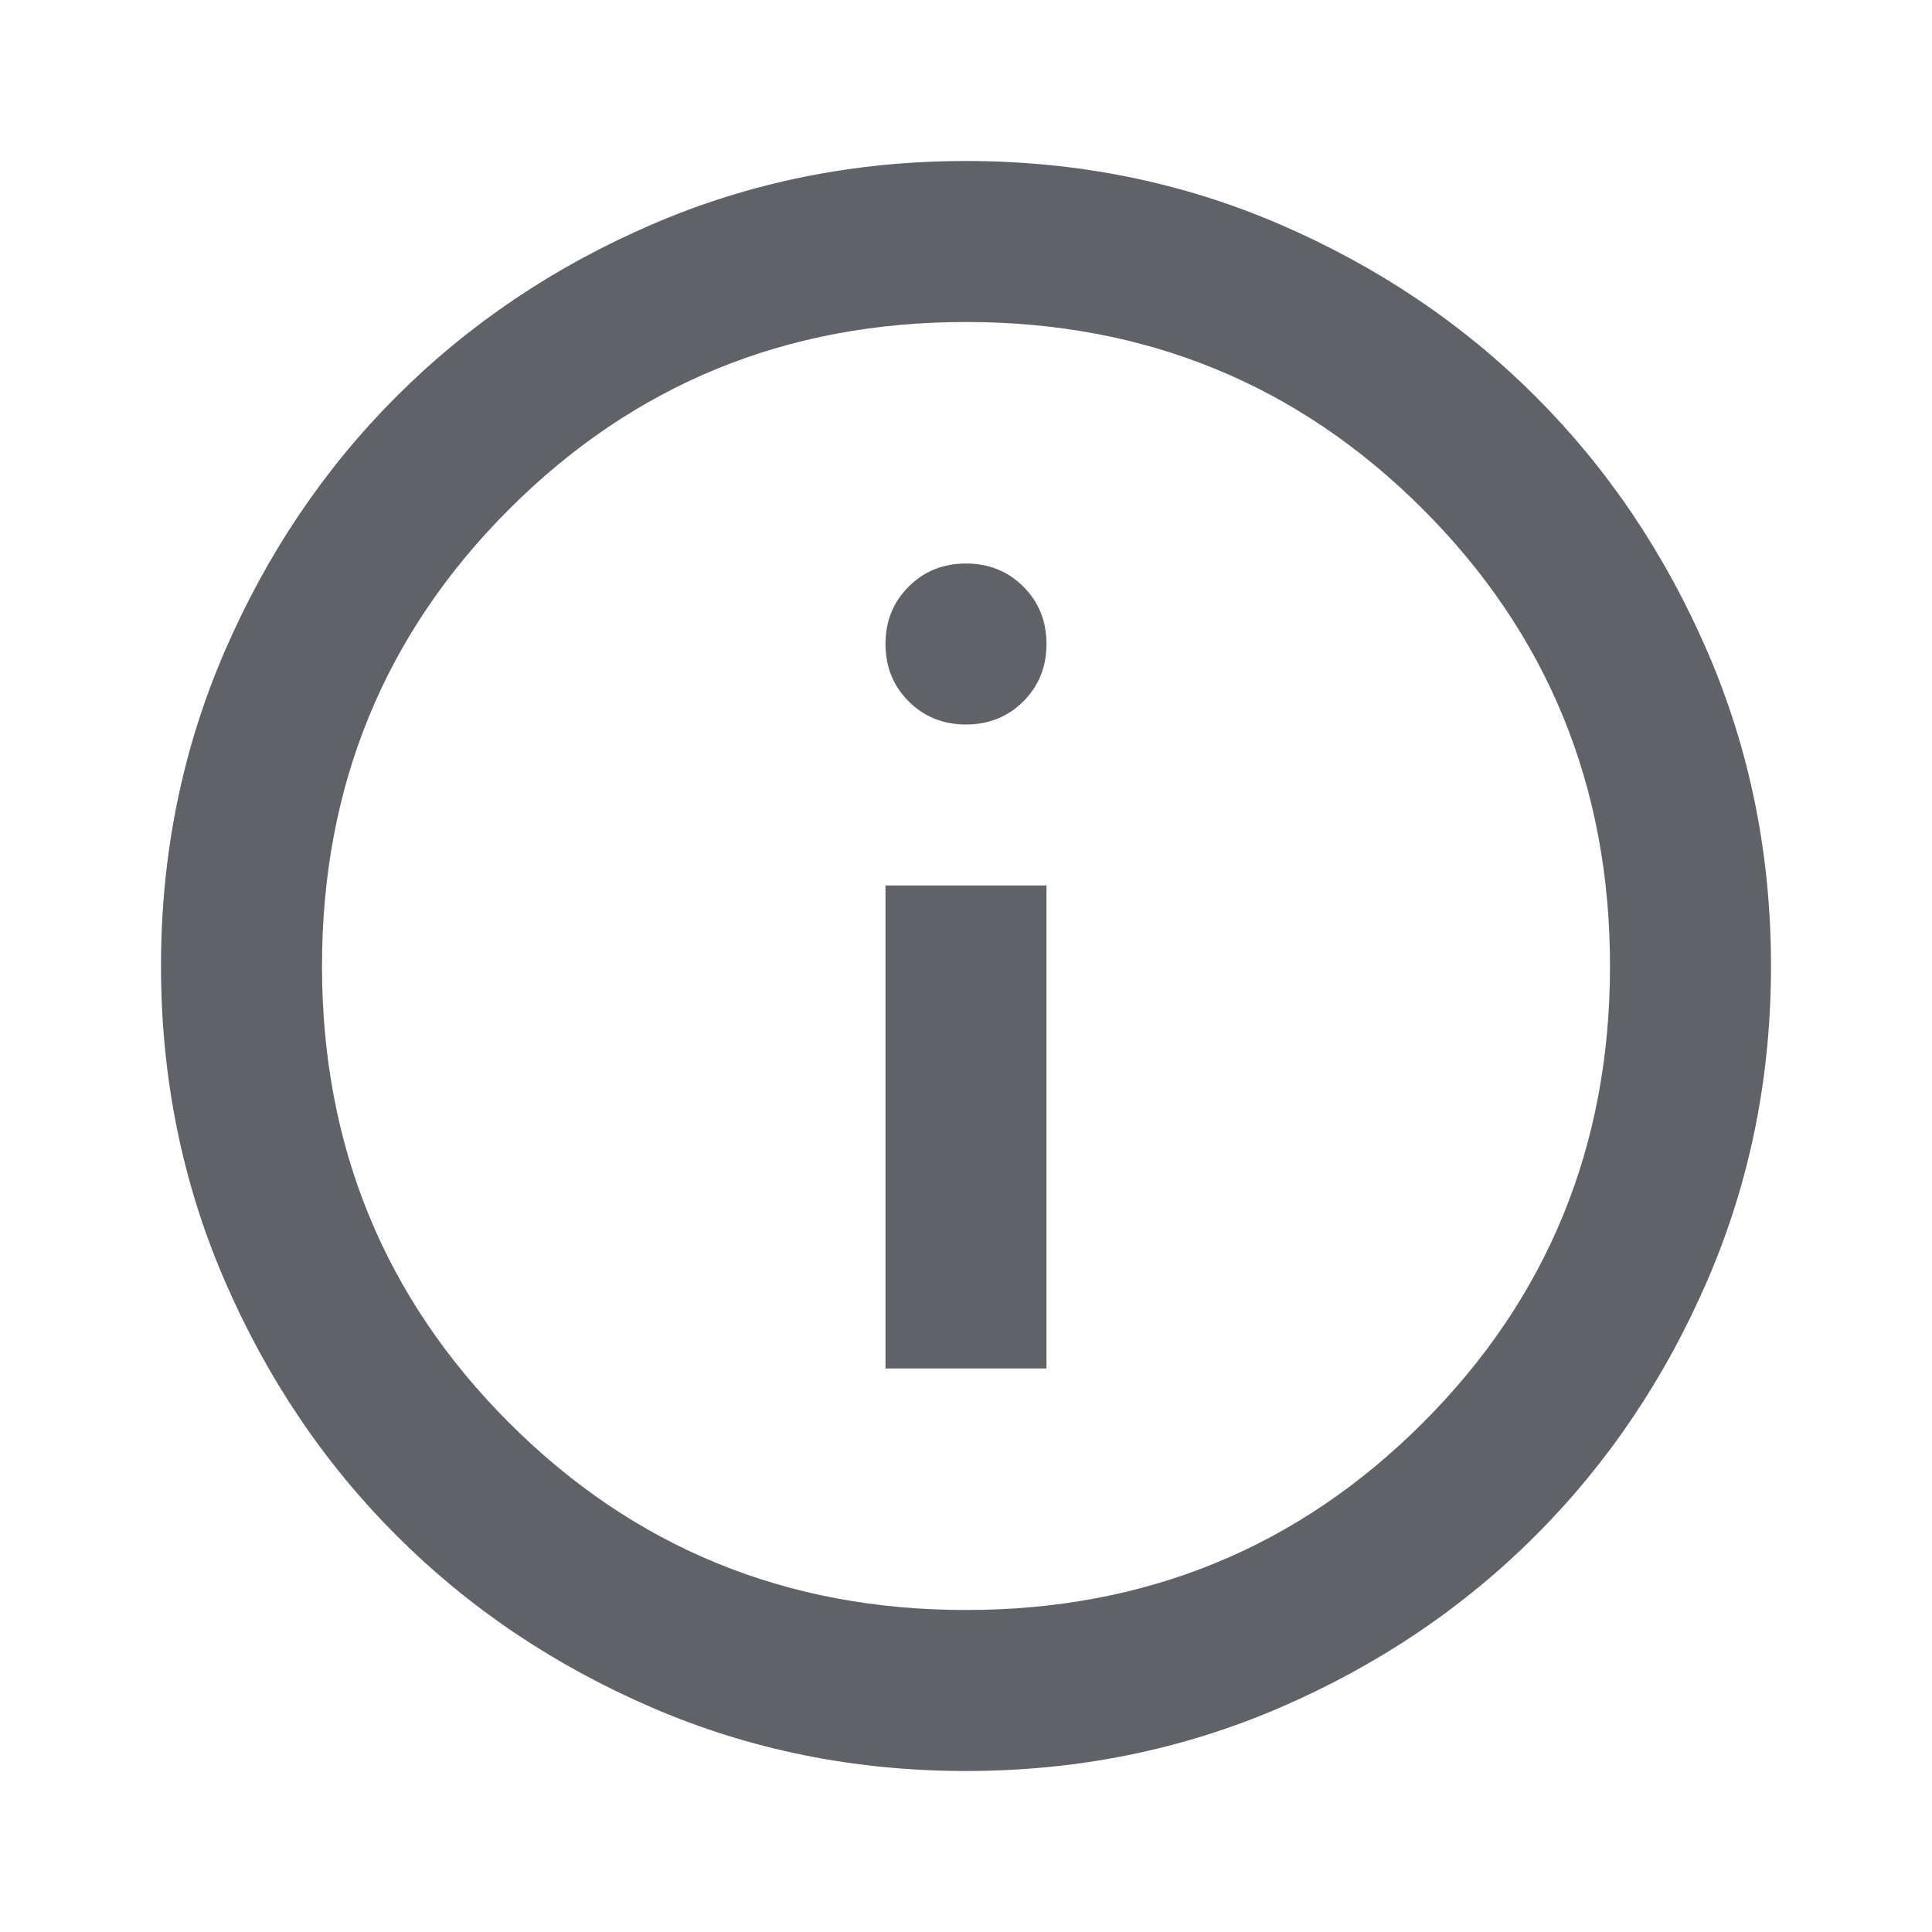
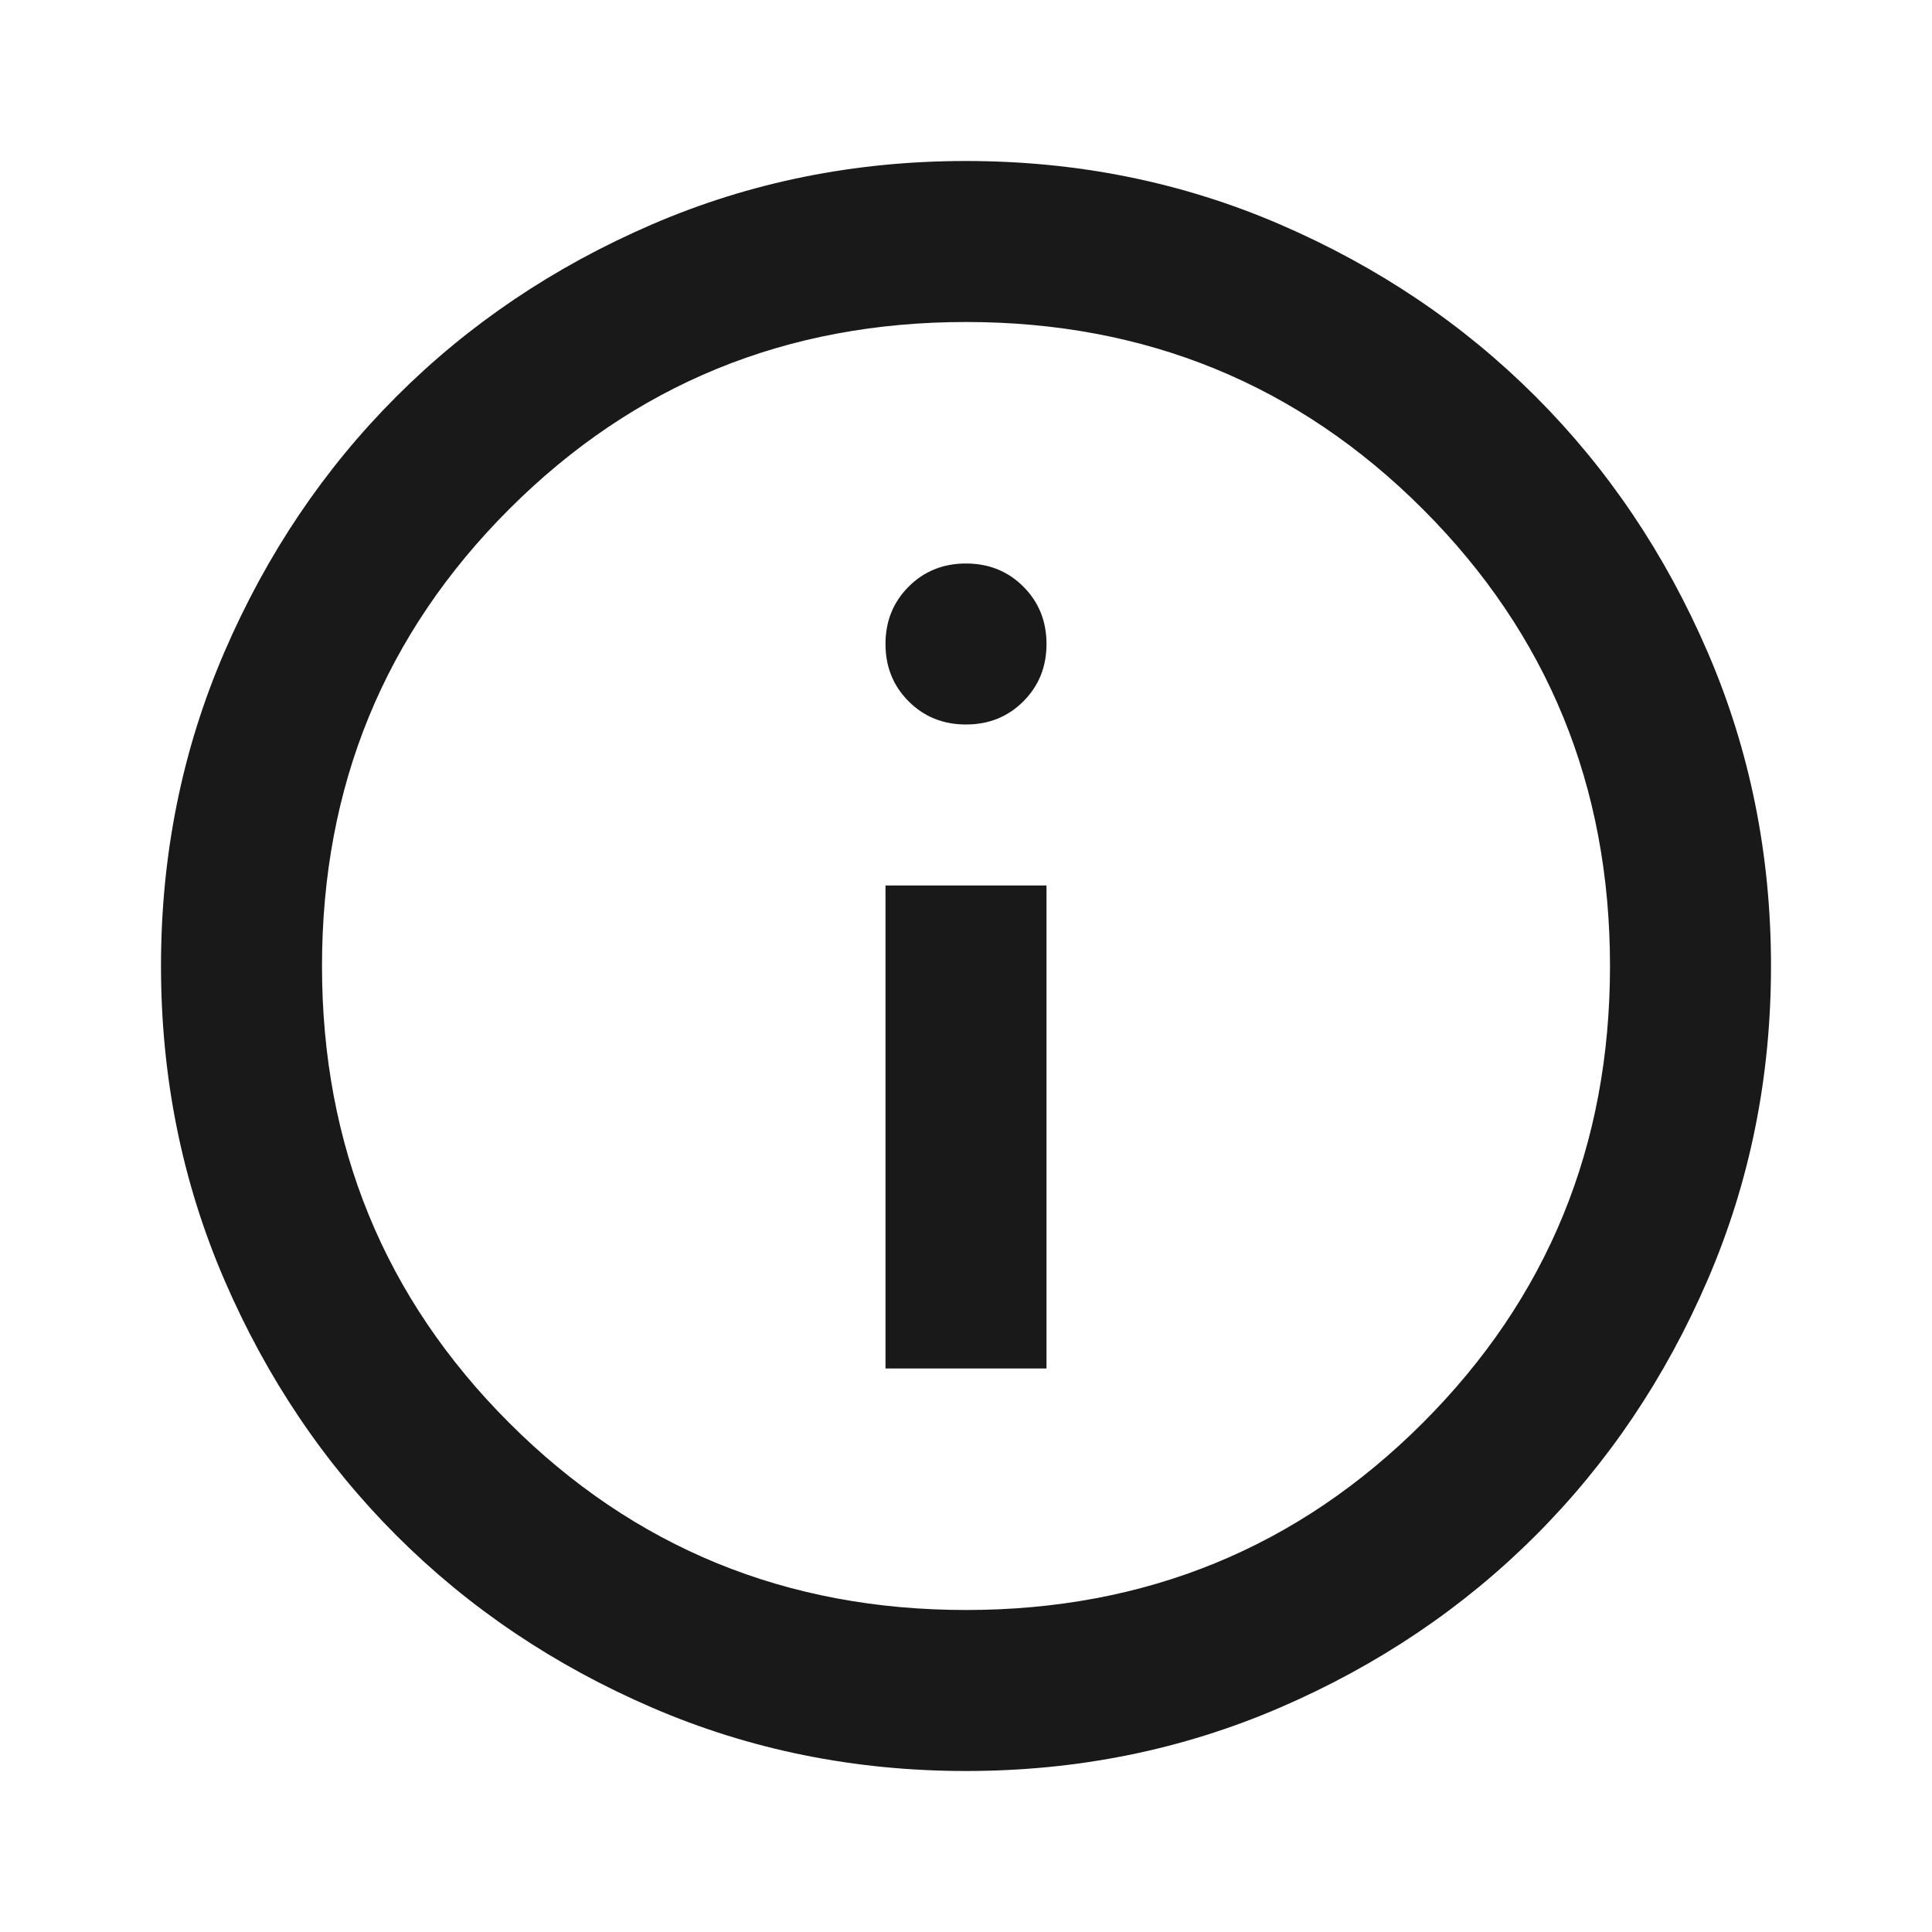
- <svg xmlns="http://www.w3.org/2000/svg" height="24px" viewBox="0 -960 960 960" width="24px" fill="#5f6368">
+ <svg xmlns="http://www.w3.org/2000/svg" height="32px" viewBox="0 -960 960 960" width="32px" fill="#191919">
  <path d="M440-280h80v-240h-80v240Zm40-320q17 0 28.5-11.5T520-640q0-17-11.5-28.5T480-680q-17 0-28.5 11.5T440-640q0 17 11.5 28.5T480-600Zm0 520q-83 0-156-31.5T197-197q-54-54-85.5-127T80-480q0-83 31.5-156T197-763q54-54 127-85.5T480-880q83 0 156 31.5T763-763q54 54 85.5 127T880-480q0 83-31.5 156T763-197q-54 54-127 85.5T480-80Zm0-80q134 0 227-93t93-227q0-134-93-227t-227-93q-134 0-227 93t-93 227q0 134 93 227t227 93Zm0-320Z" />
</svg>
